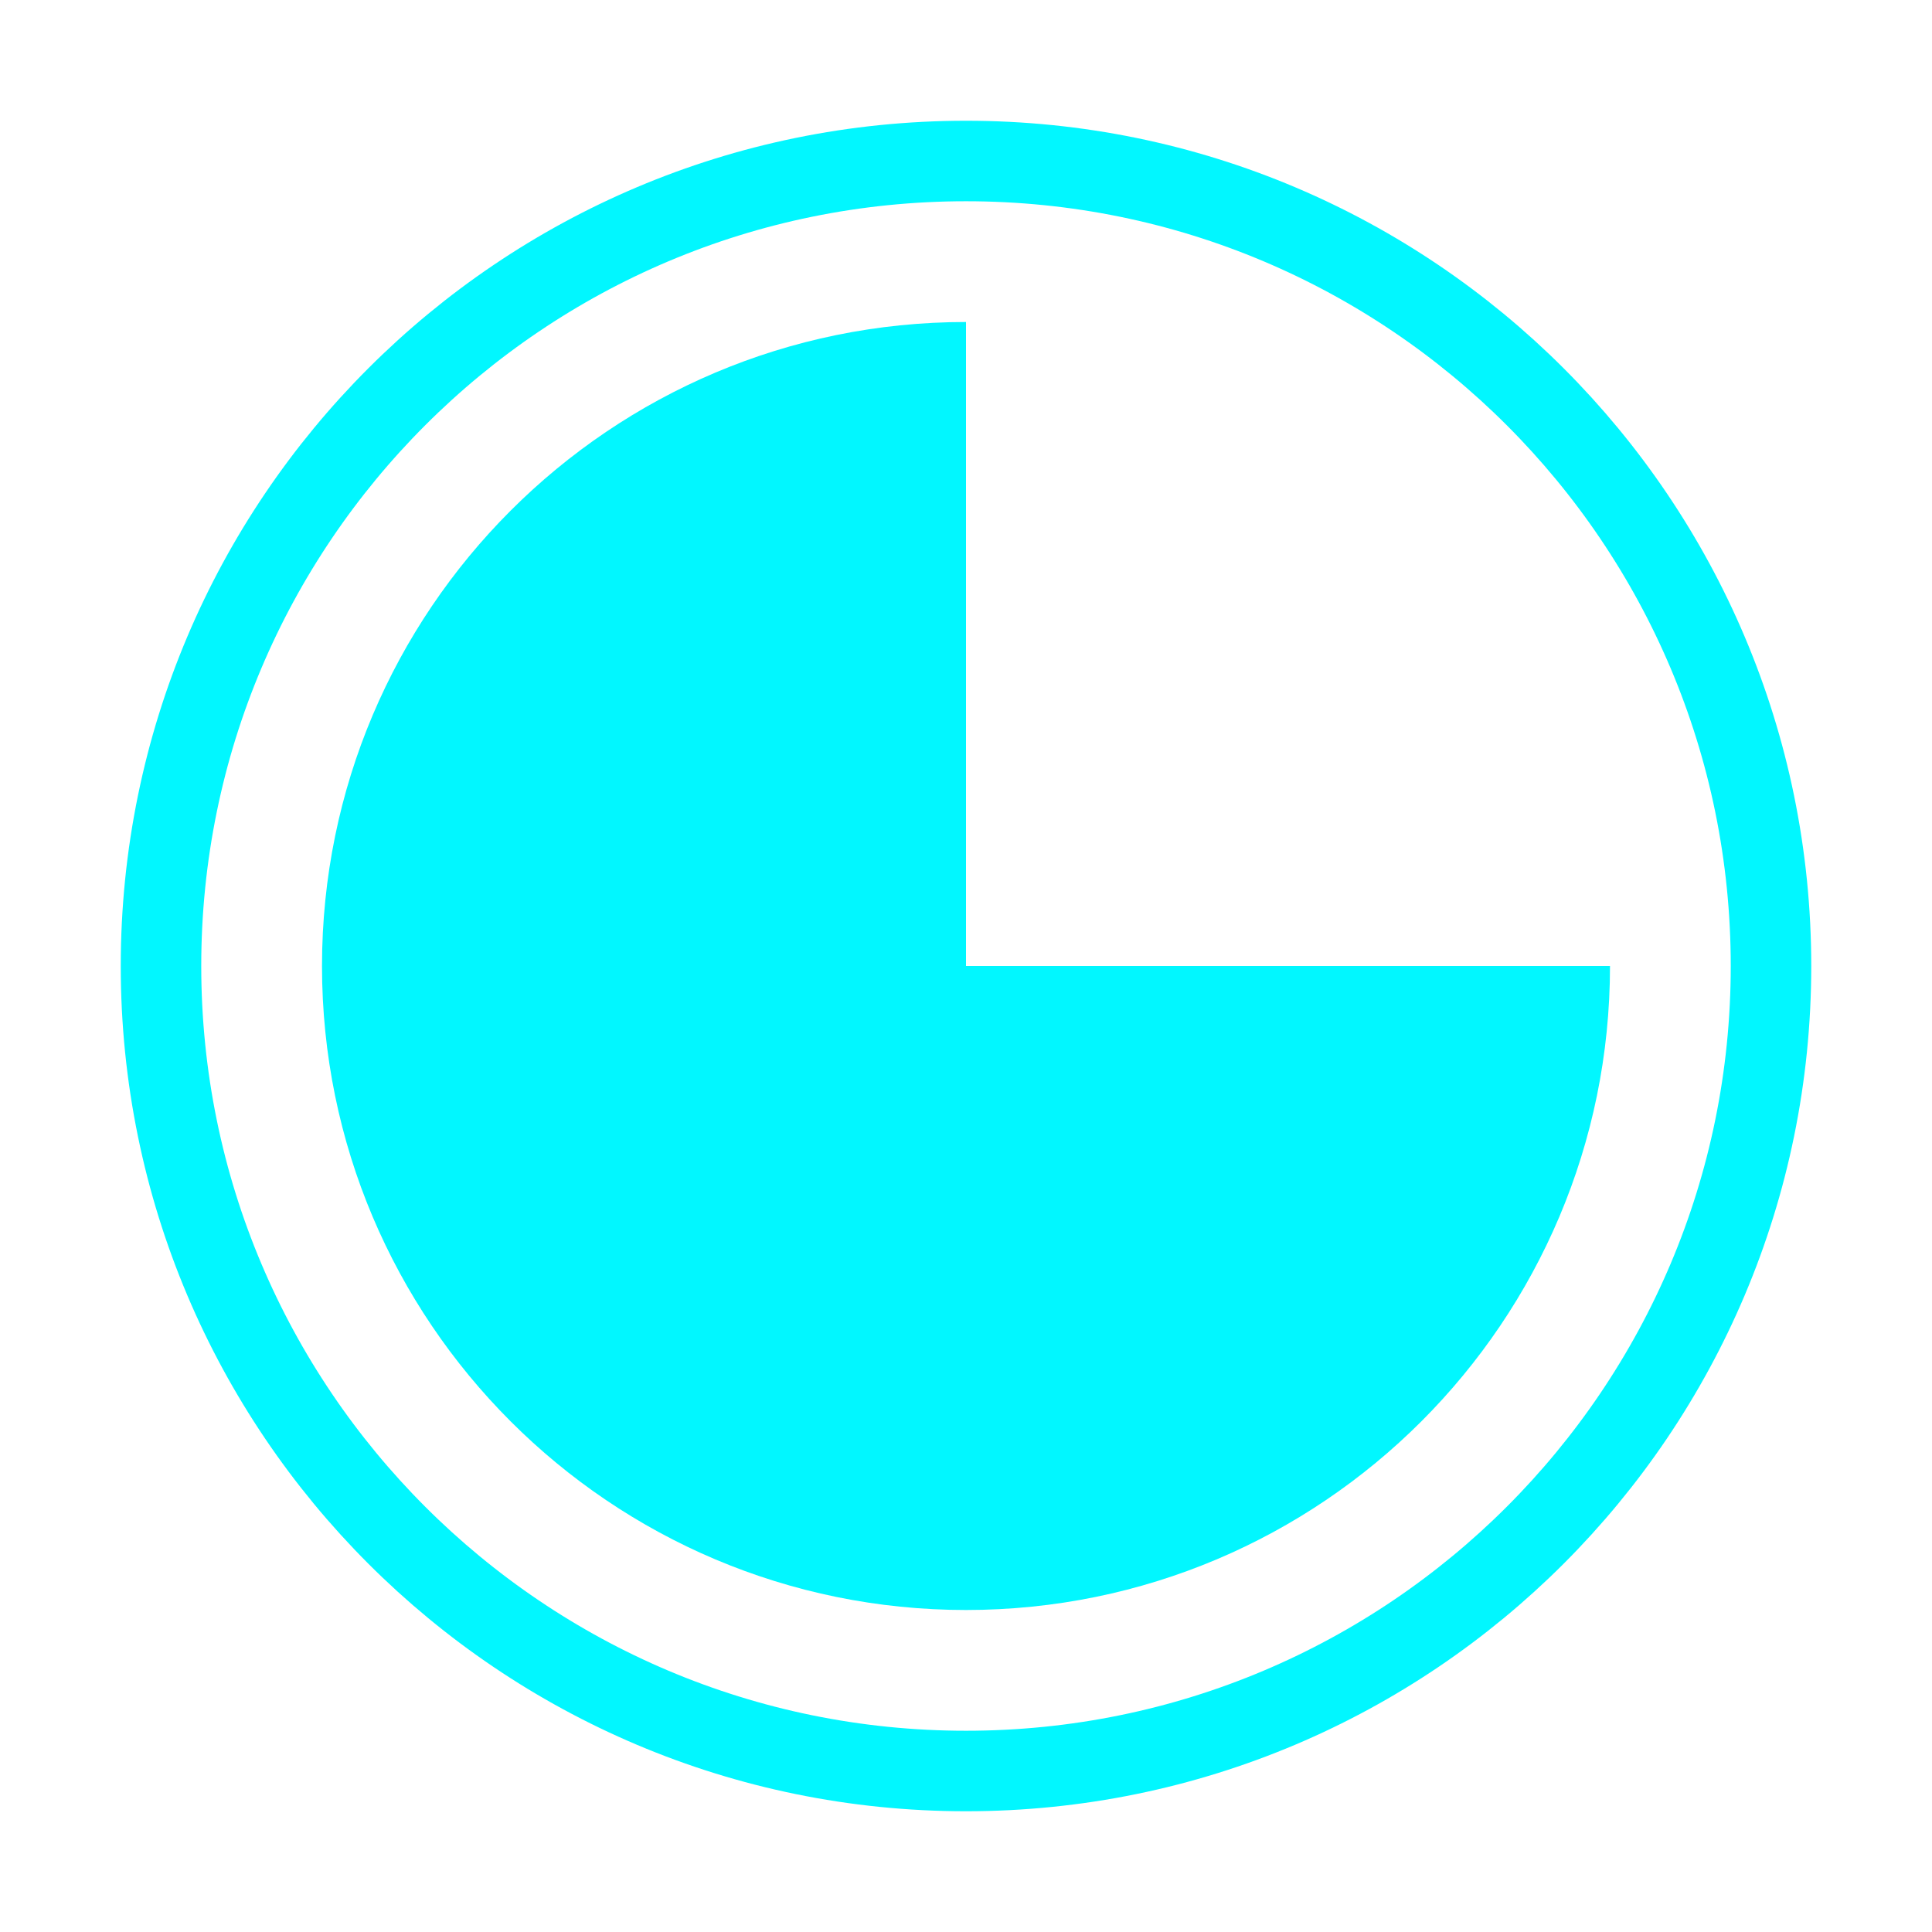
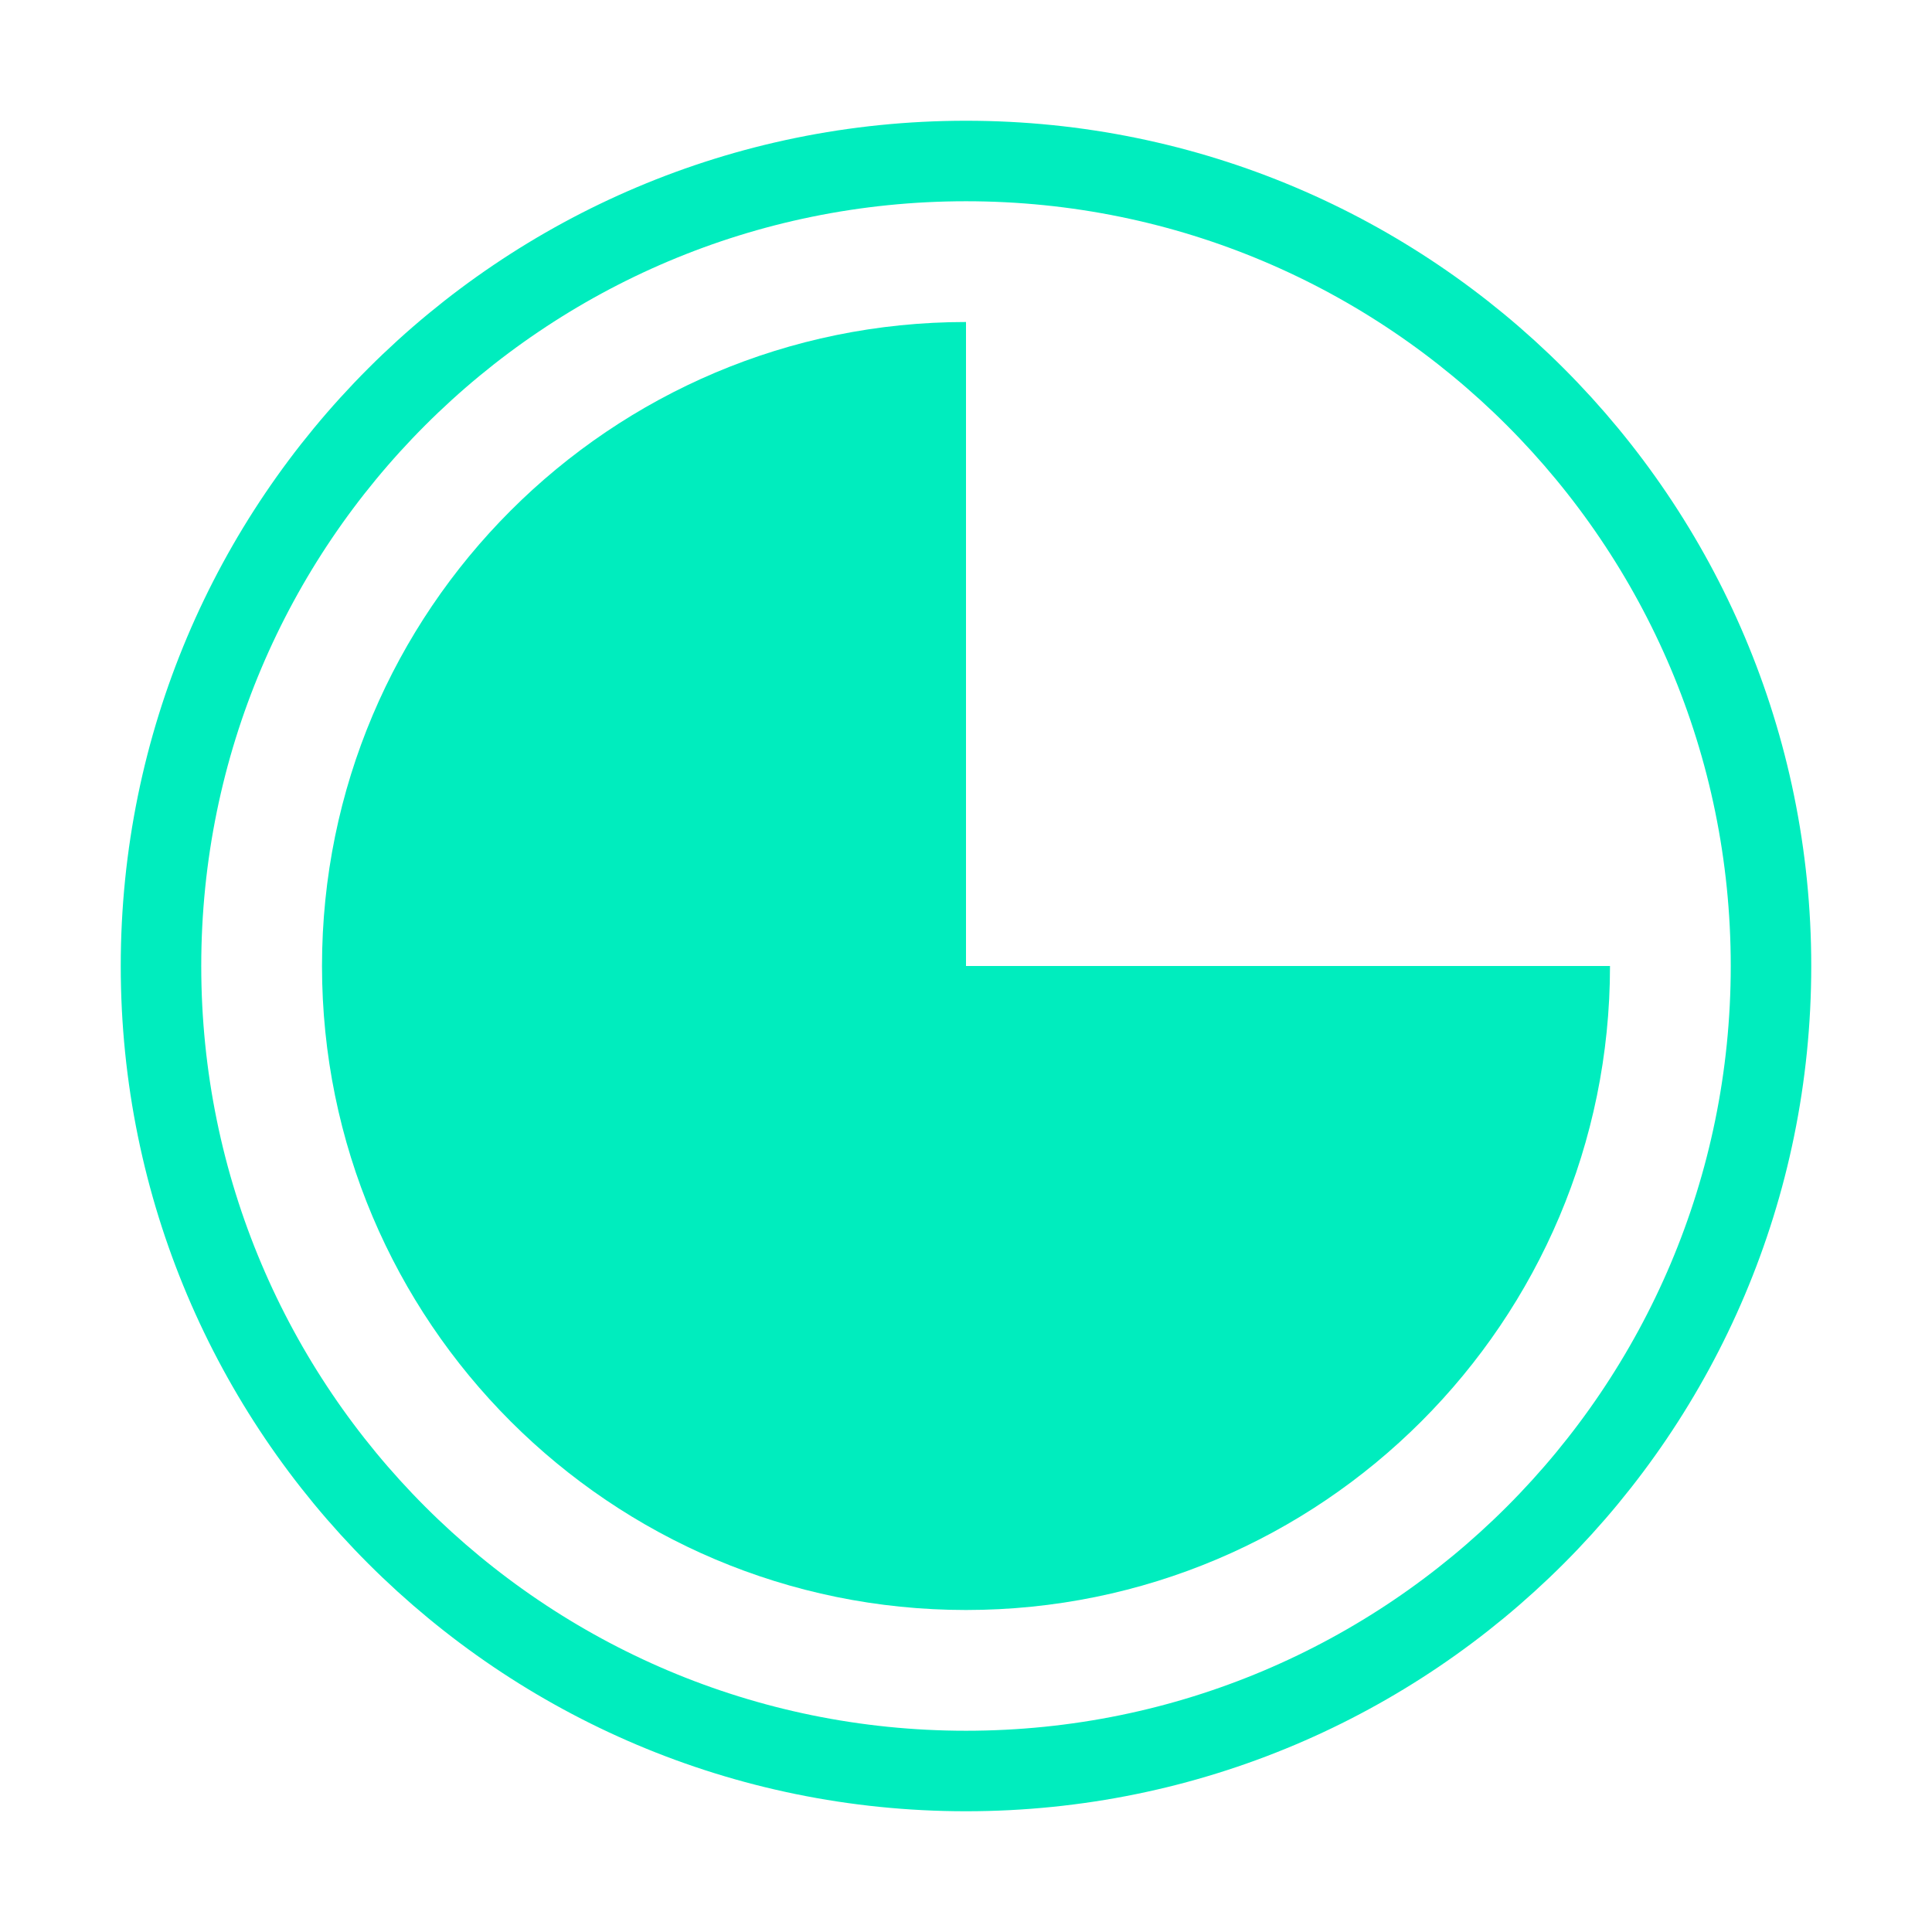
<svg xmlns="http://www.w3.org/2000/svg" className="animate-spin -ml-1 mr-3 h-5 w-5 text-white-0" fill="none" viewBox="0 0 24 24">
-   <circle className="opacity-25" cx="12" cy="12" r="10" stroke="#01F7FF" strokeWidth="4" />
-   <path className="opacity-75" fill="#01F7FF" d="M4 12c0-4.418 3.582-8 8-8v8h8c0 4.418-3.582 8-8 8s-8-3.582-8-8z" />
+   <circle className="opacity-25" cx="12" cy="12" r="10" stroke="#00EDBE" strokeWidth="4" />
+   <path className="opacity-75" fill="#00EDBE" d="M4 12c0-4.418 3.582-8 8-8v8h8c0 4.418-3.582 8-8 8s-8-3.582-8-8z" />
</svg>
